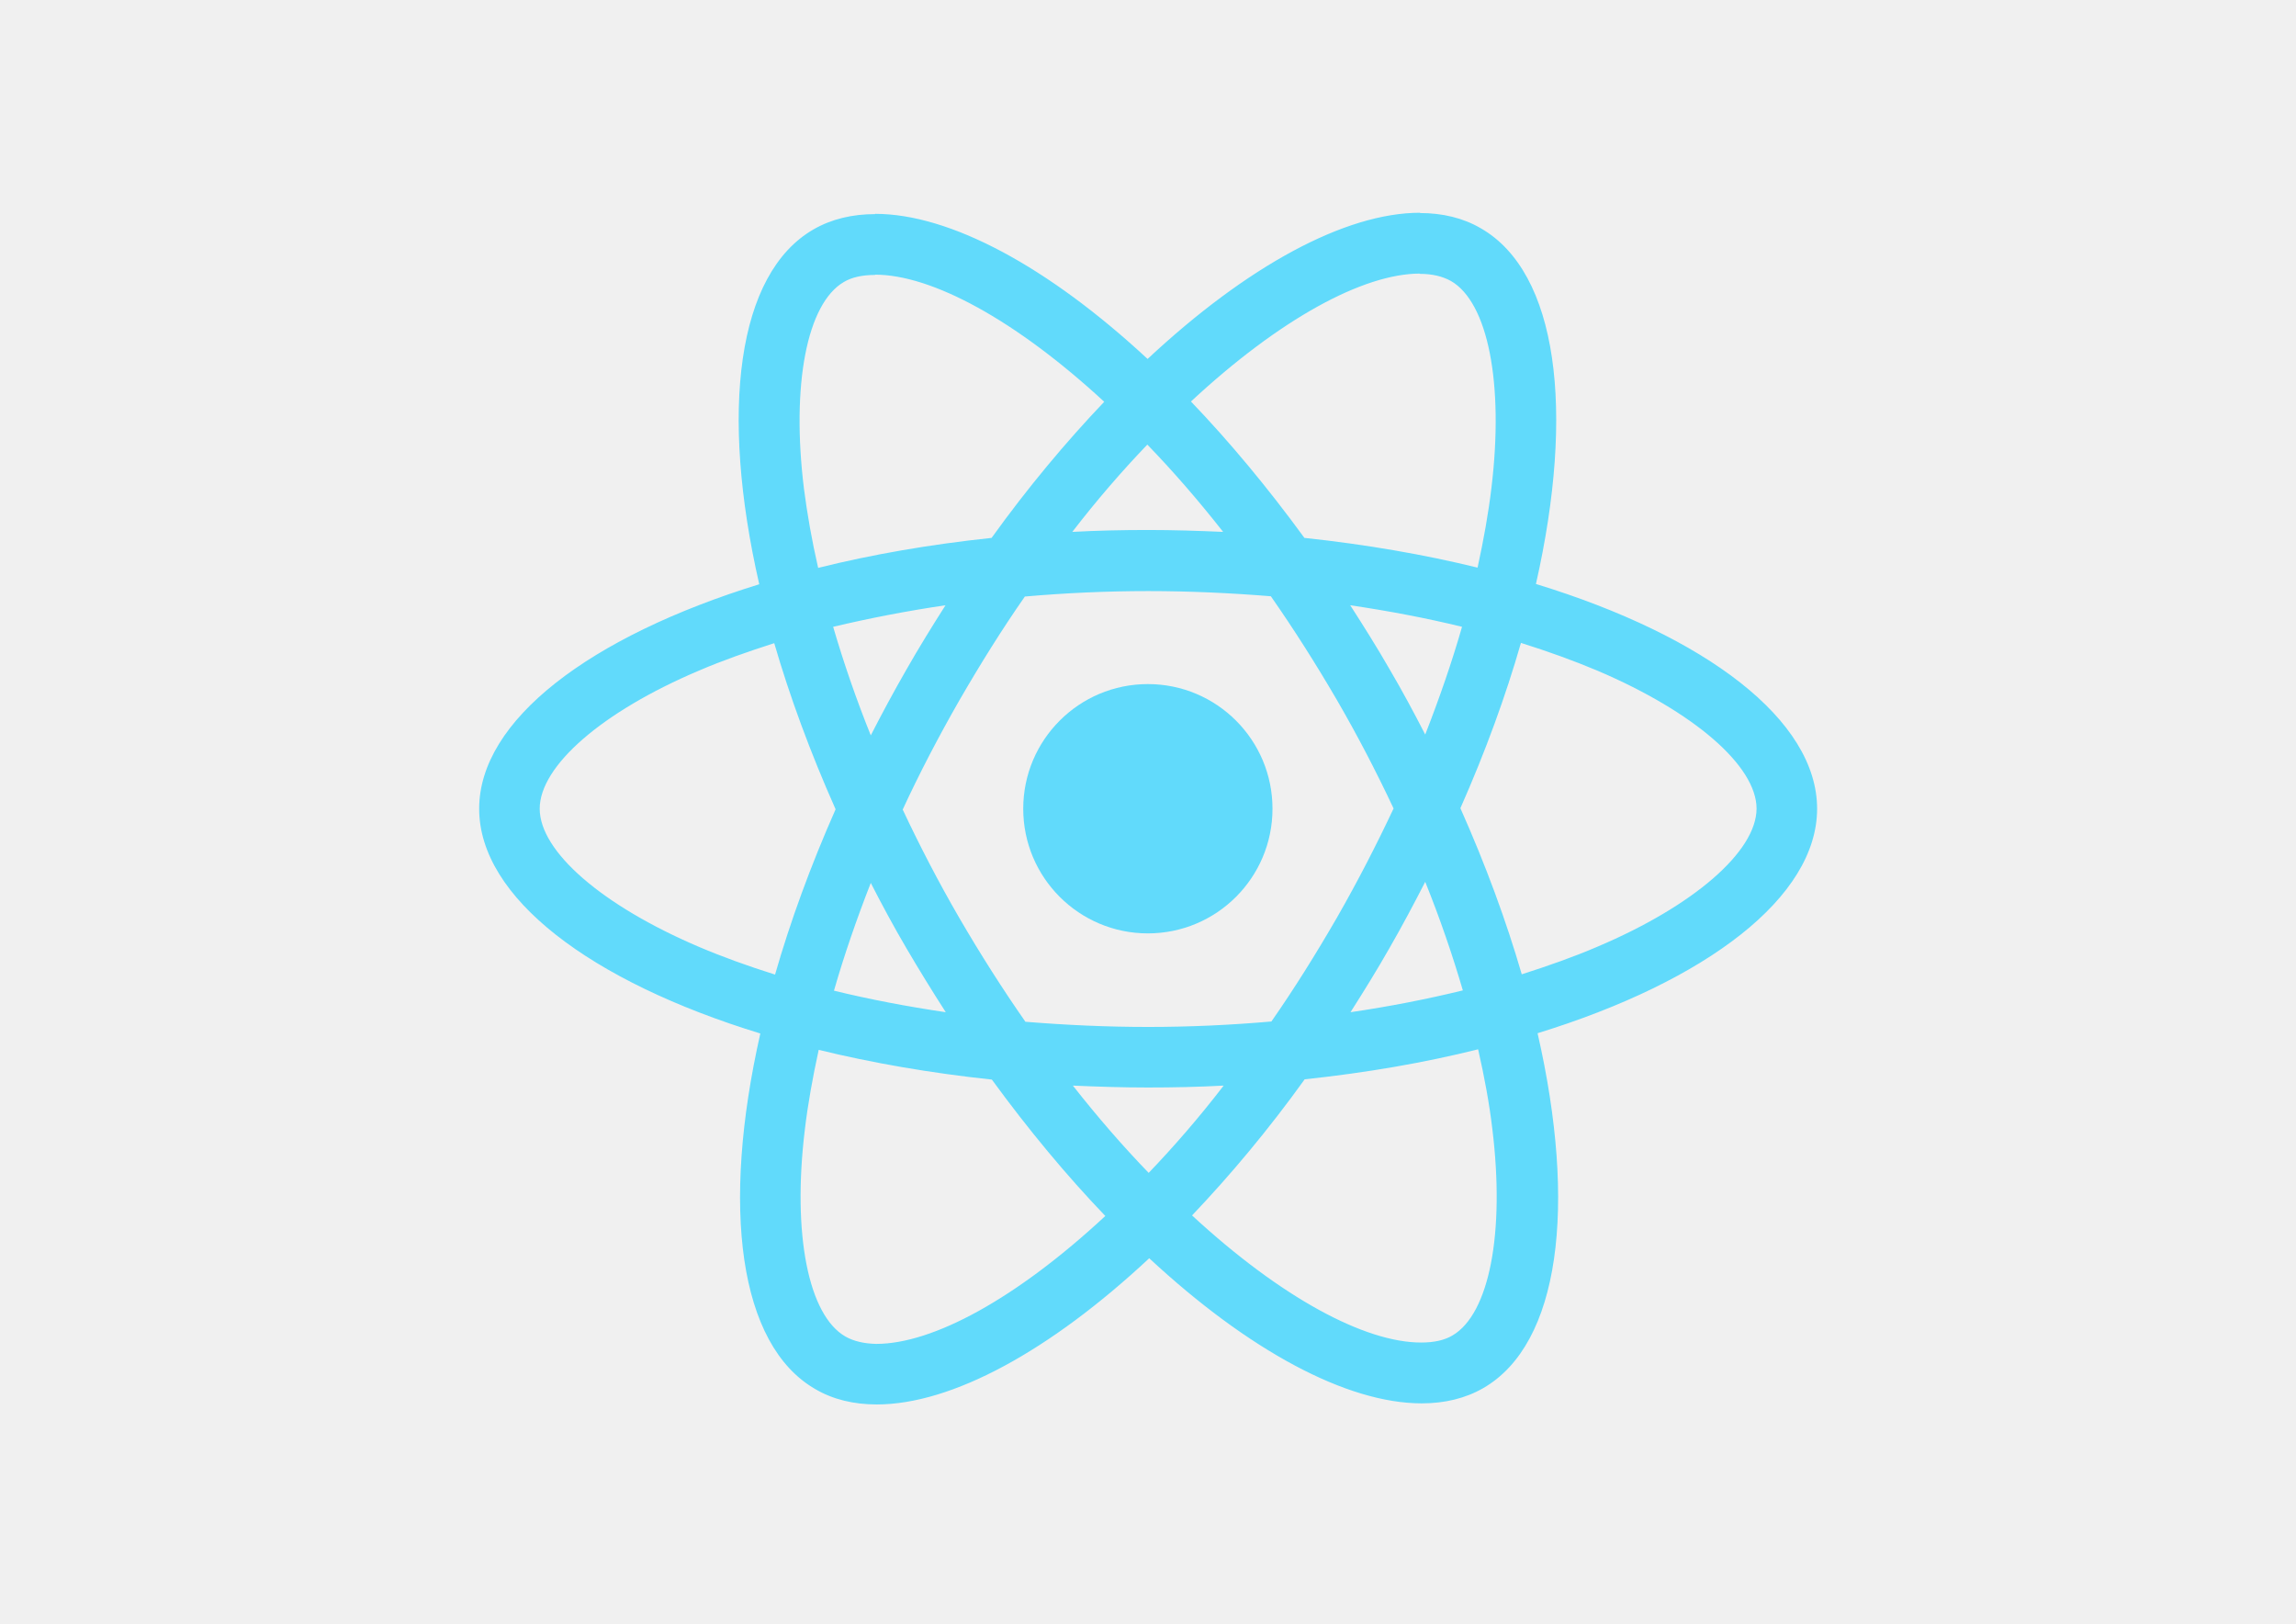
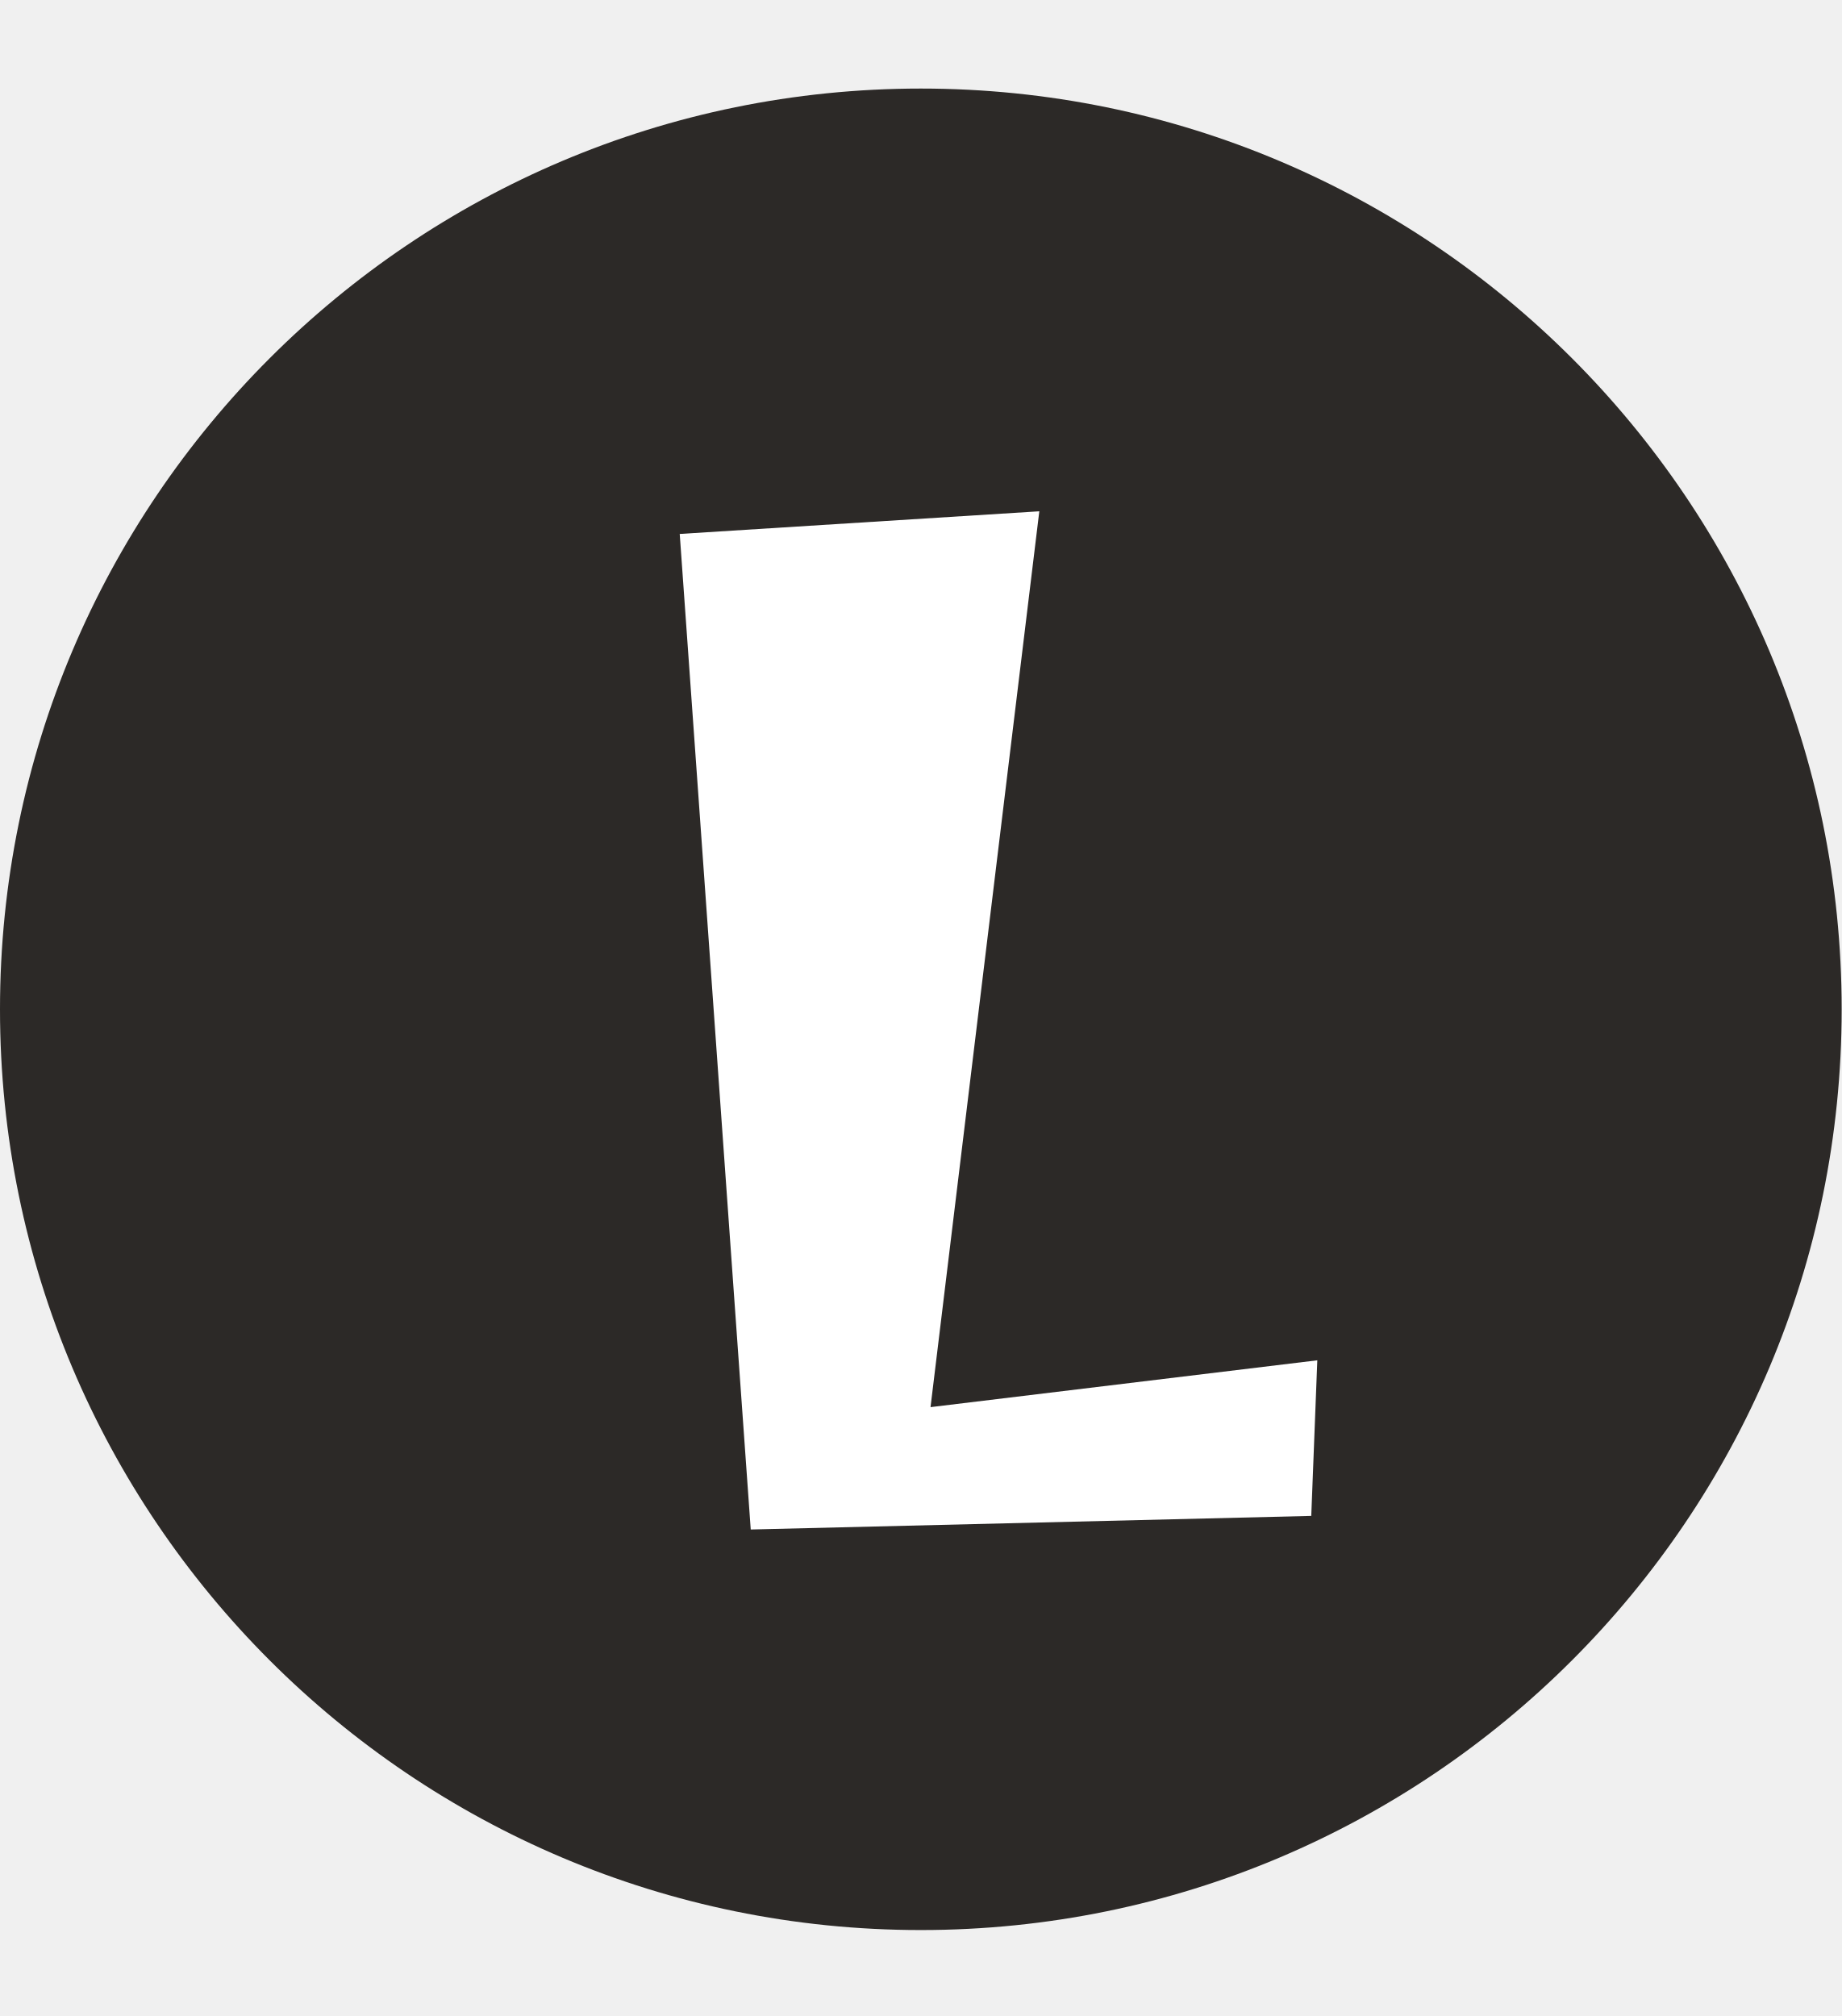
- <svg xmlns="http://www.w3.org/2000/svg" viewBox="0 0 841.9 595.3">
-   <g fill="#61DAFB">
-     <path d="M666.3 296.5c0-32.5-40.7-63.3-103.1-82.4 14.4-63.6 8-114.2-20.2-130.4-6.5-3.8-14.1-5.6-22.4-5.6v22.3c4.6 0 8.3.9 11.4 2.6 13.6 7.8 19.5 37.5 14.9 75.7-1.1 9.4-2.9 19.3-5.1 29.4-19.6-4.8-41-8.5-63.5-10.9-13.5-18.5-27.5-35.3-41.6-50 32.6-30.3 63.2-46.9 84-46.9V78c-27.5 0-63.5 19.6-99.9 53.6-36.4-33.8-72.4-53.2-99.9-53.2v22.3c20.7 0 51.4 16.5 84 46.6-14 14.7-28 31.4-41.3 49.9-22.6 2.4-44 6.1-63.6 11-2.3-10-4-19.7-5.2-29-4.7-38.2 1.1-67.9 14.6-75.8 3-1.8 6.9-2.6 11.5-2.6V78.5c-8.4 0-16 1.8-22.6 5.6-28.1 16.2-34.4 66.7-19.9 130.1-62.2 19.2-102.7 49.9-102.7 82.3 0 32.5 40.7 63.3 103.1 82.4-14.4 63.6-8 114.2 20.2 130.4 6.5 3.8 14.1 5.6 22.5 5.6 27.5 0 63.5-19.6 99.9-53.6 36.4 33.8 72.4 53.2 99.9 53.2 8.4 0 16-1.8 22.6-5.6 28.1-16.2 34.4-66.7 19.9-130.1 62-19.1 102.5-49.9 102.5-82.3zm-130.2-66.7c-3.7 12.9-8.3 26.2-13.5 39.5-4.1-8-8.4-16-13.1-24-4.6-8-9.5-15.8-14.4-23.4 14.2 2.1 27.9 4.7 41 7.9zm-45.8 106.5c-7.8 13.5-15.8 26.3-24.1 38.2-14.9 1.3-30 2-45.2 2-15.1 0-30.2-.7-45-1.9-8.3-11.9-16.4-24.6-24.2-38-7.6-13.1-14.5-26.4-20.8-39.8 6.2-13.4 13.2-26.8 20.7-39.9 7.8-13.5 15.8-26.3 24.1-38.2 14.9-1.3 30-2 45.2-2 15.1 0 30.2.7 45 1.9 8.3 11.9 16.4 24.6 24.2 38 7.6 13.1 14.5 26.4 20.8 39.8-6.3 13.4-13.2 26.8-20.7 39.9zm32.3-13c5.4 13.4 10 26.8 13.8 39.8-13.1 3.2-26.9 5.9-41.2 8 4.9-7.7 9.8-15.6 14.4-23.7 4.6-8 8.9-16.1 13-24.1zM421.2 430c-9.3-9.6-18.6-20.3-27.8-32 9 .4 18.2.7 27.5.7 9.4 0 18.7-.2 27.8-.7-9 11.7-18.3 22.4-27.5 32zm-74.4-58.9c-14.2-2.1-27.9-4.7-41-7.9 3.7-12.9 8.3-26.2 13.5-39.5 4.1 8 8.4 16 13.1 24 4.7 8 9.5 15.8 14.4 23.4zM420.7 163c9.3 9.6 18.6 20.3 27.8 32-9-.4-18.2-.7-27.5-.7-9.4 0-18.7.2-27.8.7 9-11.7 18.3-22.4 27.5-32zm-74 58.9c-4.9 7.7-9.8 15.6-14.4 23.7-4.6 8-8.9 16-13 24-5.4-13.4-10-26.8-13.8-39.8 13.1-3.1 26.9-5.8 41.2-7.9zm-90.5 125.2c-35.4-15.1-58.3-34.9-58.3-50.6 0-15.7 22.9-35.6 58.3-50.6 8.6-3.7 18-7 27.7-10.1 5.7 19.6 13.2 40 22.5 60.9-9.2 20.8-16.6 41.1-22.2 60.6-9.9-3.1-19.3-6.5-28-10.2zM310 490c-13.6-7.8-19.5-37.5-14.9-75.7 1.1-9.4 2.9-19.3 5.1-29.4 19.6 4.8 41 8.5 63.5 10.9 13.5 18.5 27.5 35.3 41.6 50-32.6 30.3-63.2 46.9-84 46.9-4.5-.1-8.3-1-11.3-2.7zm237.2-76.2c4.7 38.2-1.1 67.9-14.6 75.8-3 1.8-6.9 2.6-11.5 2.6-20.7 0-51.4-16.5-84-46.6 14-14.7 28-31.4 41.3-49.9 22.6-2.4 44-6.1 63.6-11 2.3 10.1 4.1 19.8 5.2 29.1zm38.5-66.7c-8.6 3.7-18 7-27.7 10.1-5.7-19.6-13.2-40-22.5-60.9 9.2-20.8 16.6-41.1 22.2-60.6 9.9 3.1 19.3 6.5 28.1 10.2 35.4 15.1 58.3 34.9 58.3 50.6-.1 15.7-23 35.6-58.4 50.6zM320.8 78.4z" />
-     <circle cx="420.9" cy="296.5" r="45.7" />
-     <path d="M520.5 78.1z" />
-   </g>
+ <svg xmlns="http://www.w3.org/2000/svg" width="707" height="774" viewBox="0 0 707 774" fill="none">
+   <circle cx="353.5" cy="387.5" r="353.5" fill="#2C2927" />
+   <path d="M503.38 582L288.2 587.22L260.94 205L398.98 196.3L357.22 540.24L505.7 522.26L503.38 582Z" fill="white" />
</svg>
